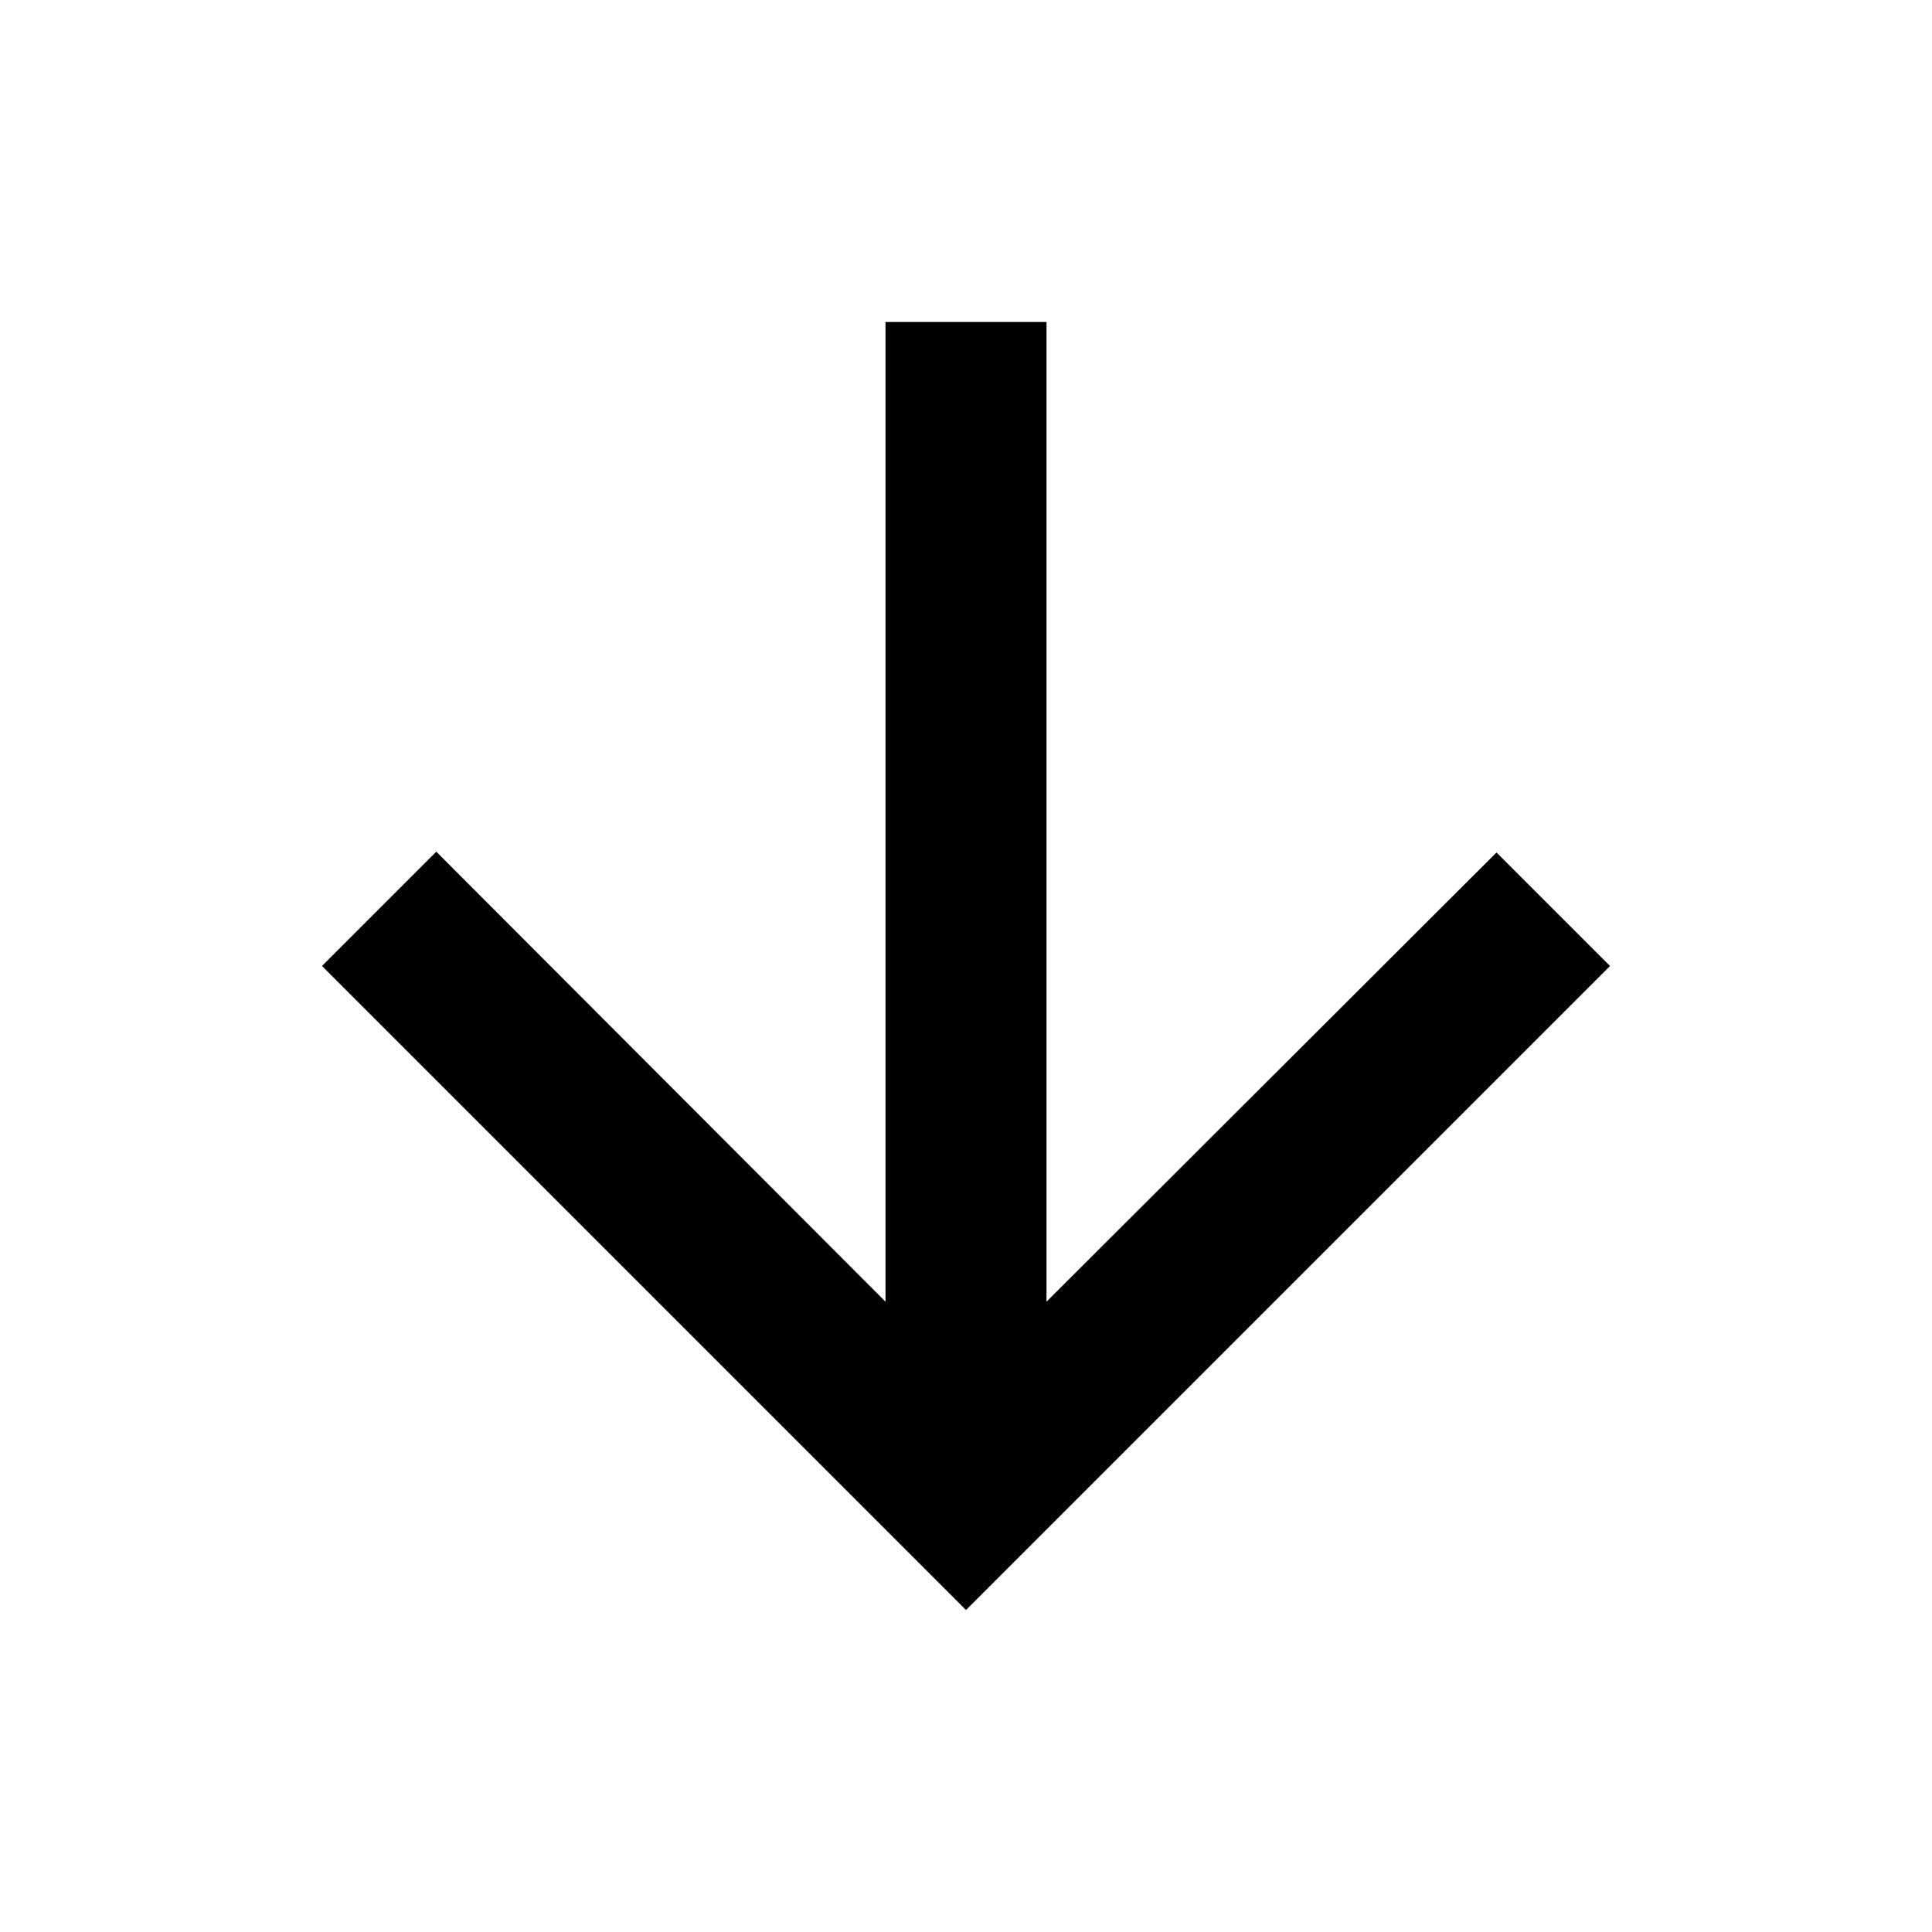
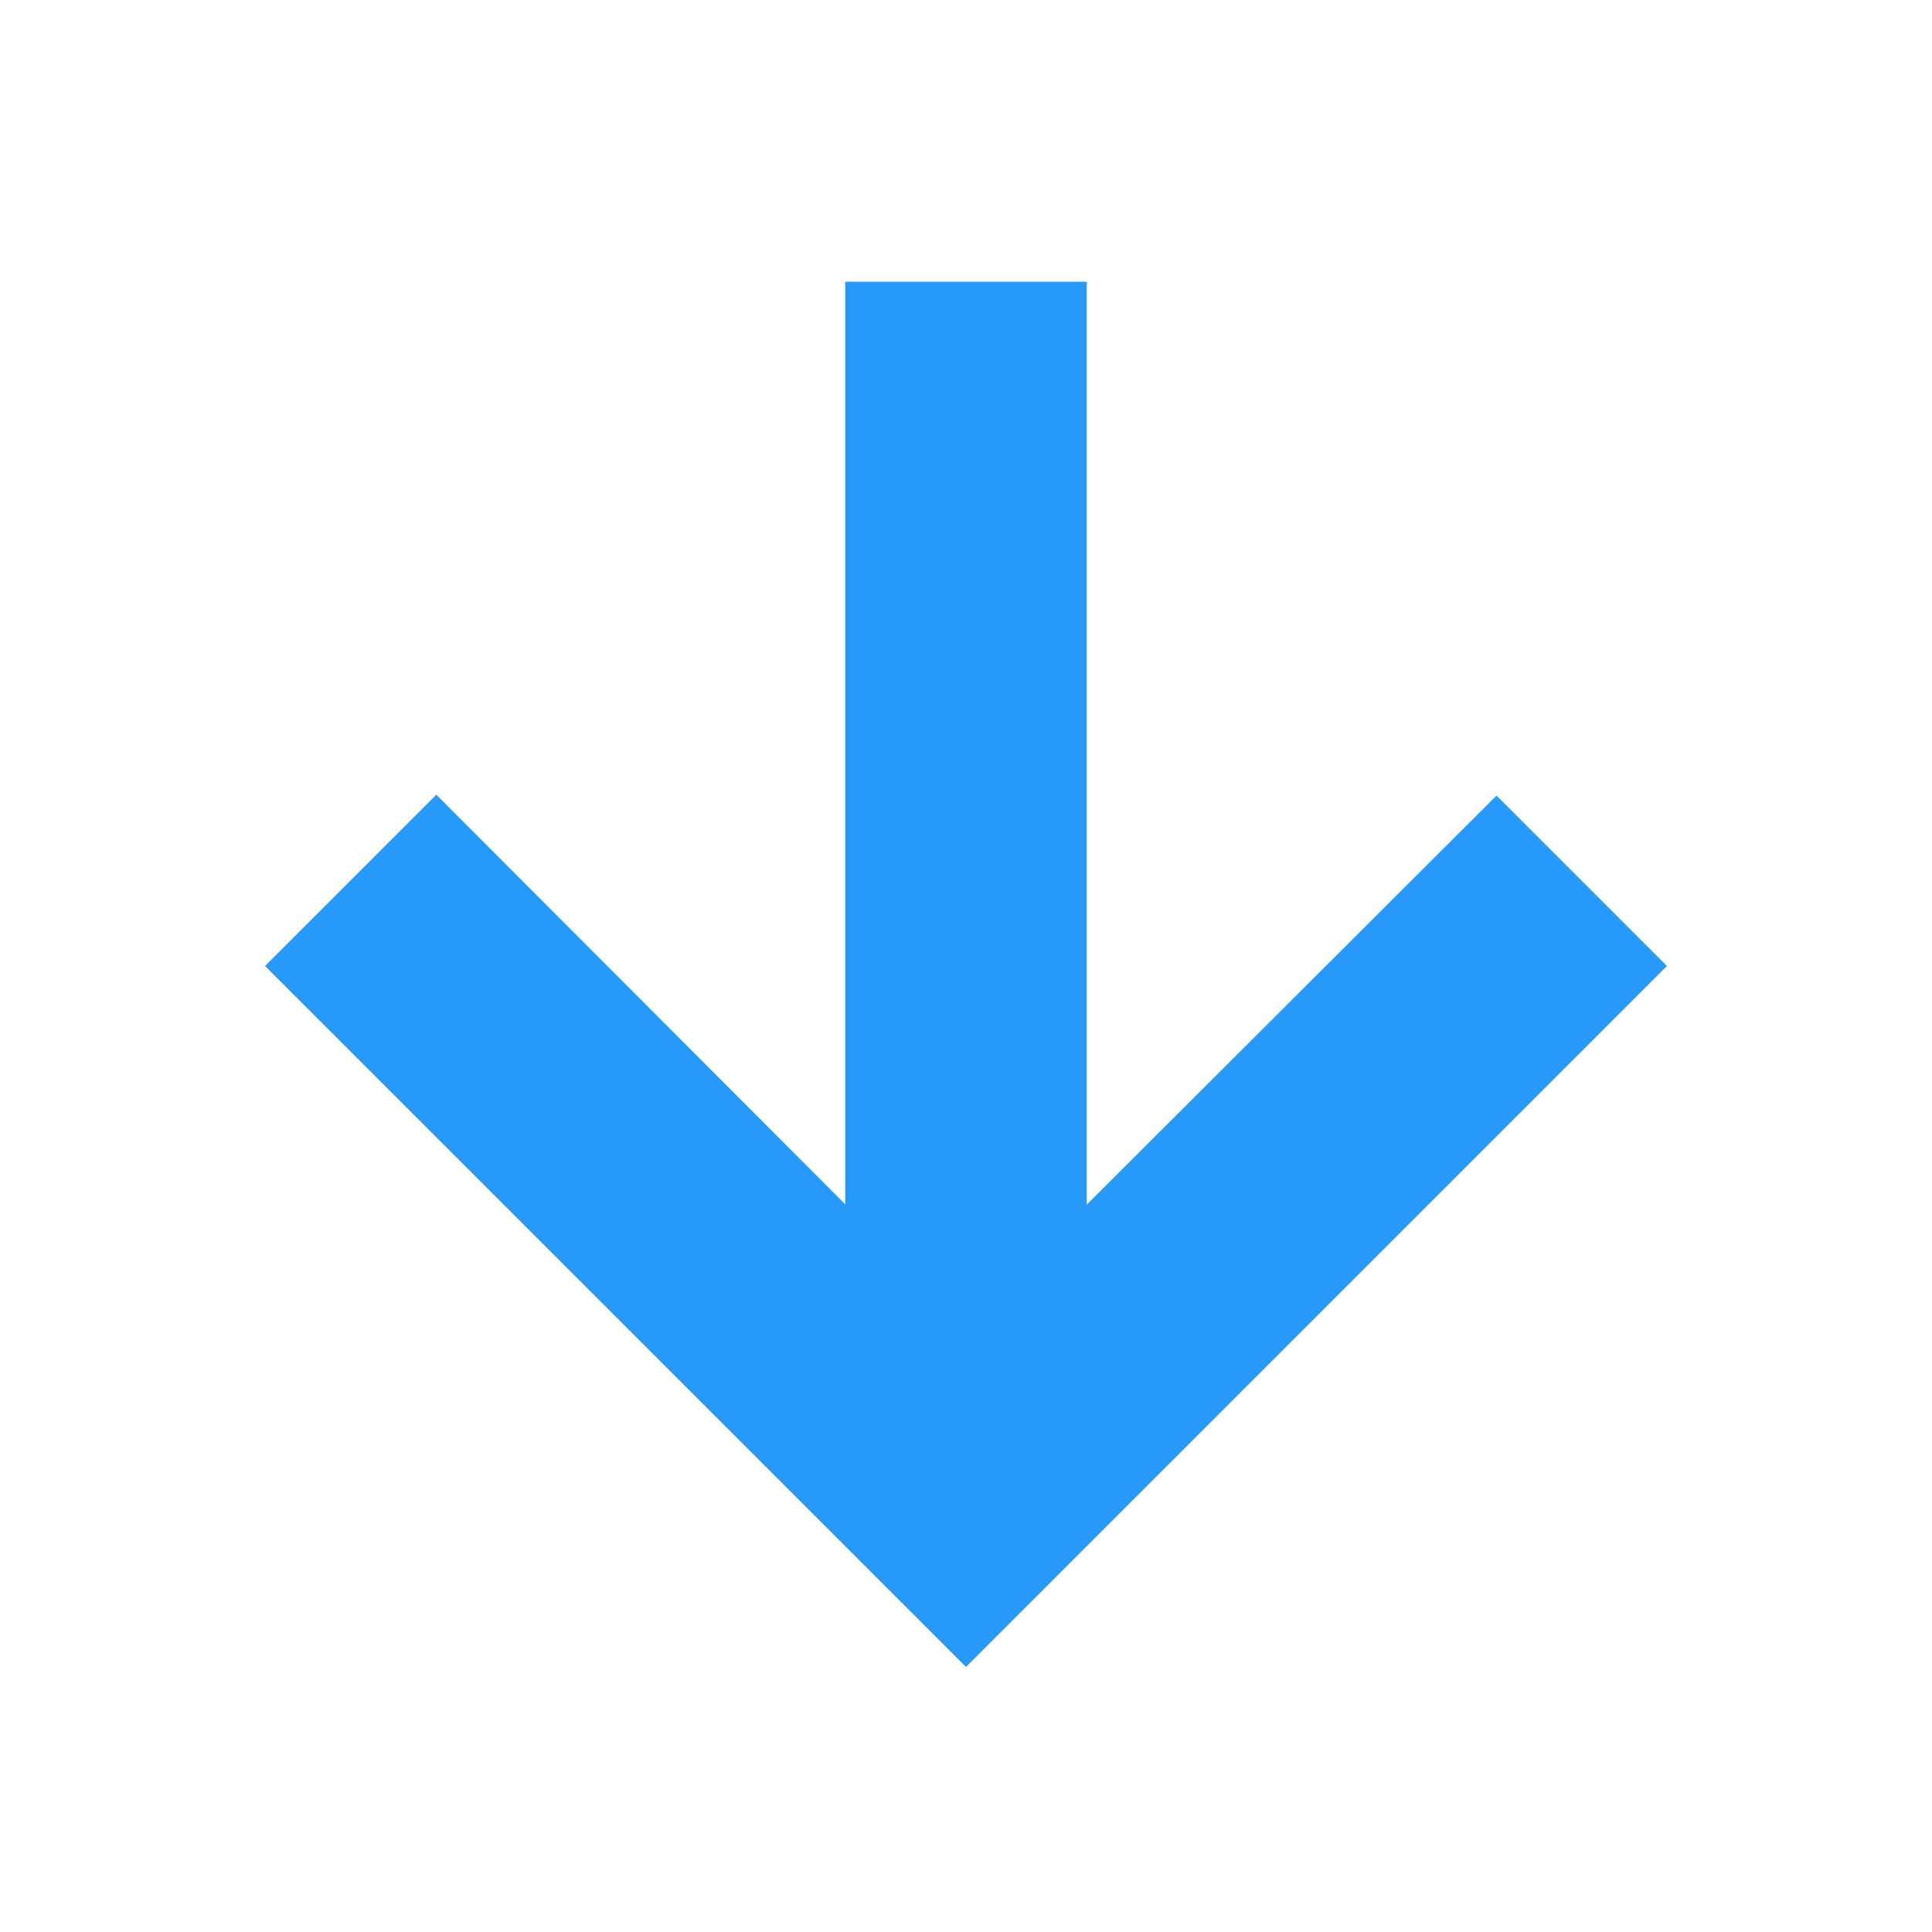
<svg xmlns="http://www.w3.org/2000/svg" width="24" height="24" viewBox="0 0 24 24">
  <path fill="none" d="M0 0h24v24H0V0z" />
-   <path fill="#010101" d="M20 12l-1.41-1.41L13 16.17V4h-2v12.17l-5.58-5.59L4 12l8 8 8-8z" />
+   <path stroke="#2699fb" fill="#2699fb" d="M20 12l-1.41-1.41L13 16.17V4h-2v12.17l-5.58-5.59L4 12l8 8 8-8z" />
</svg>
